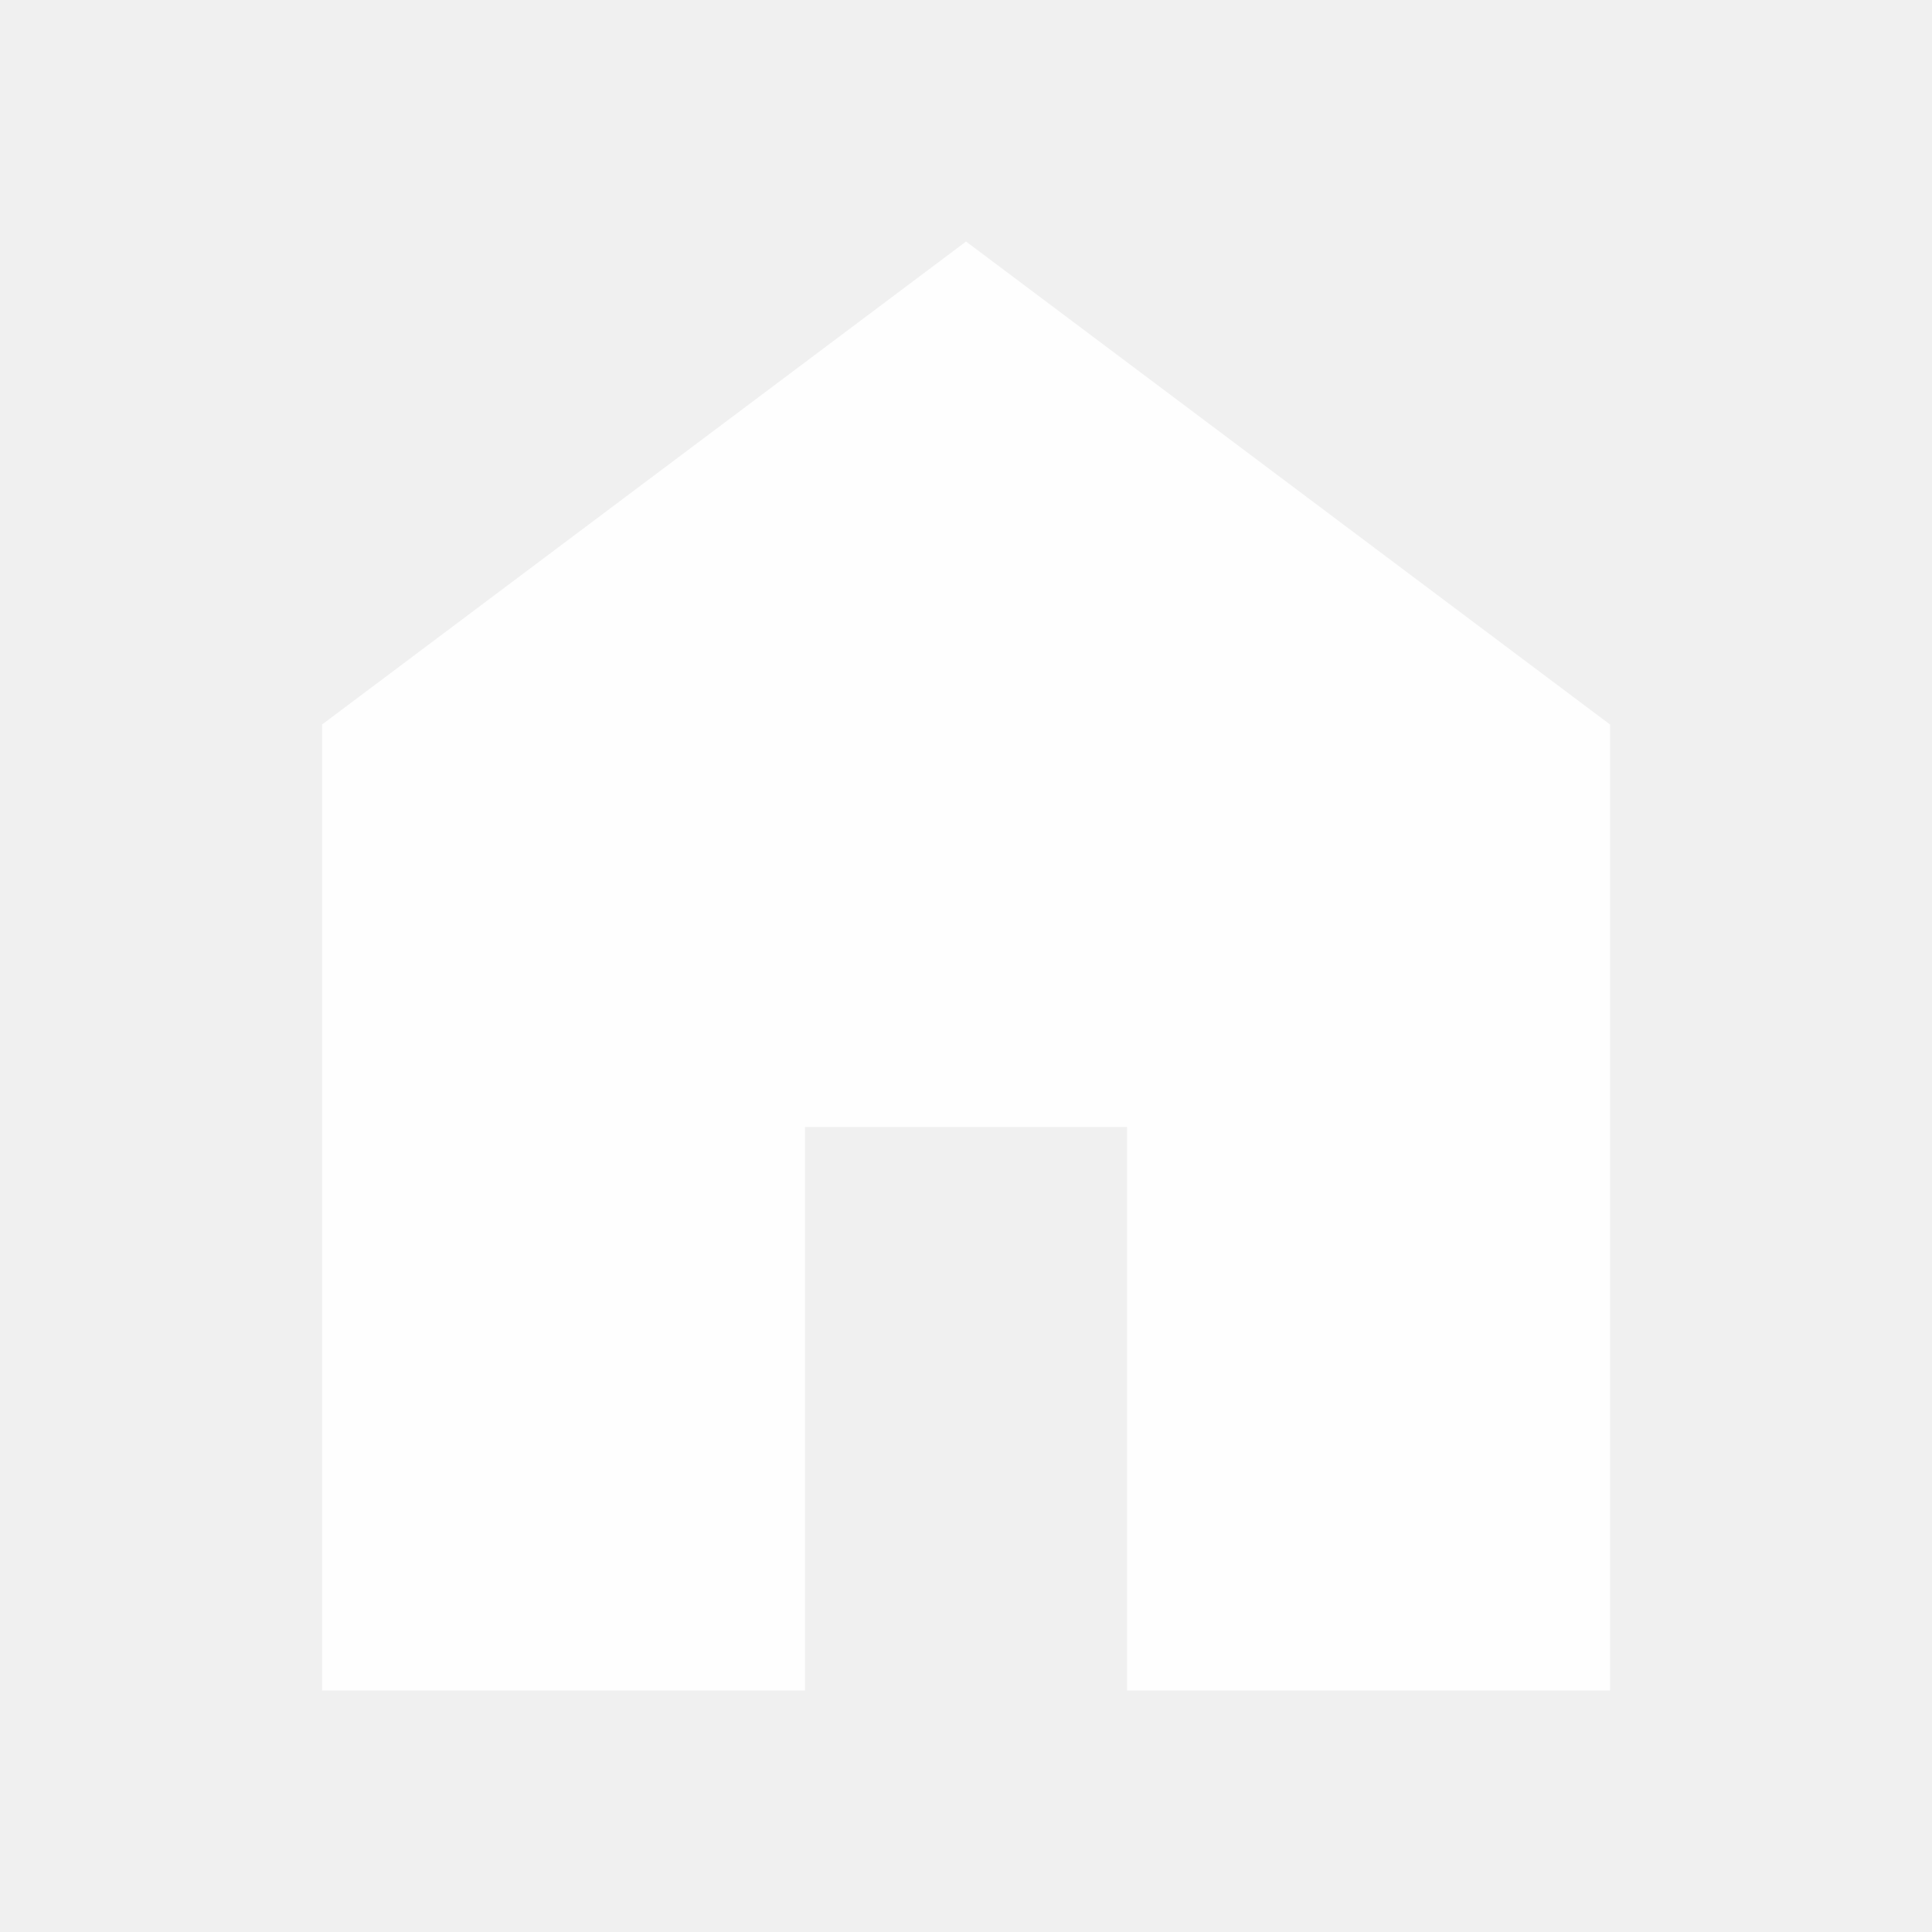
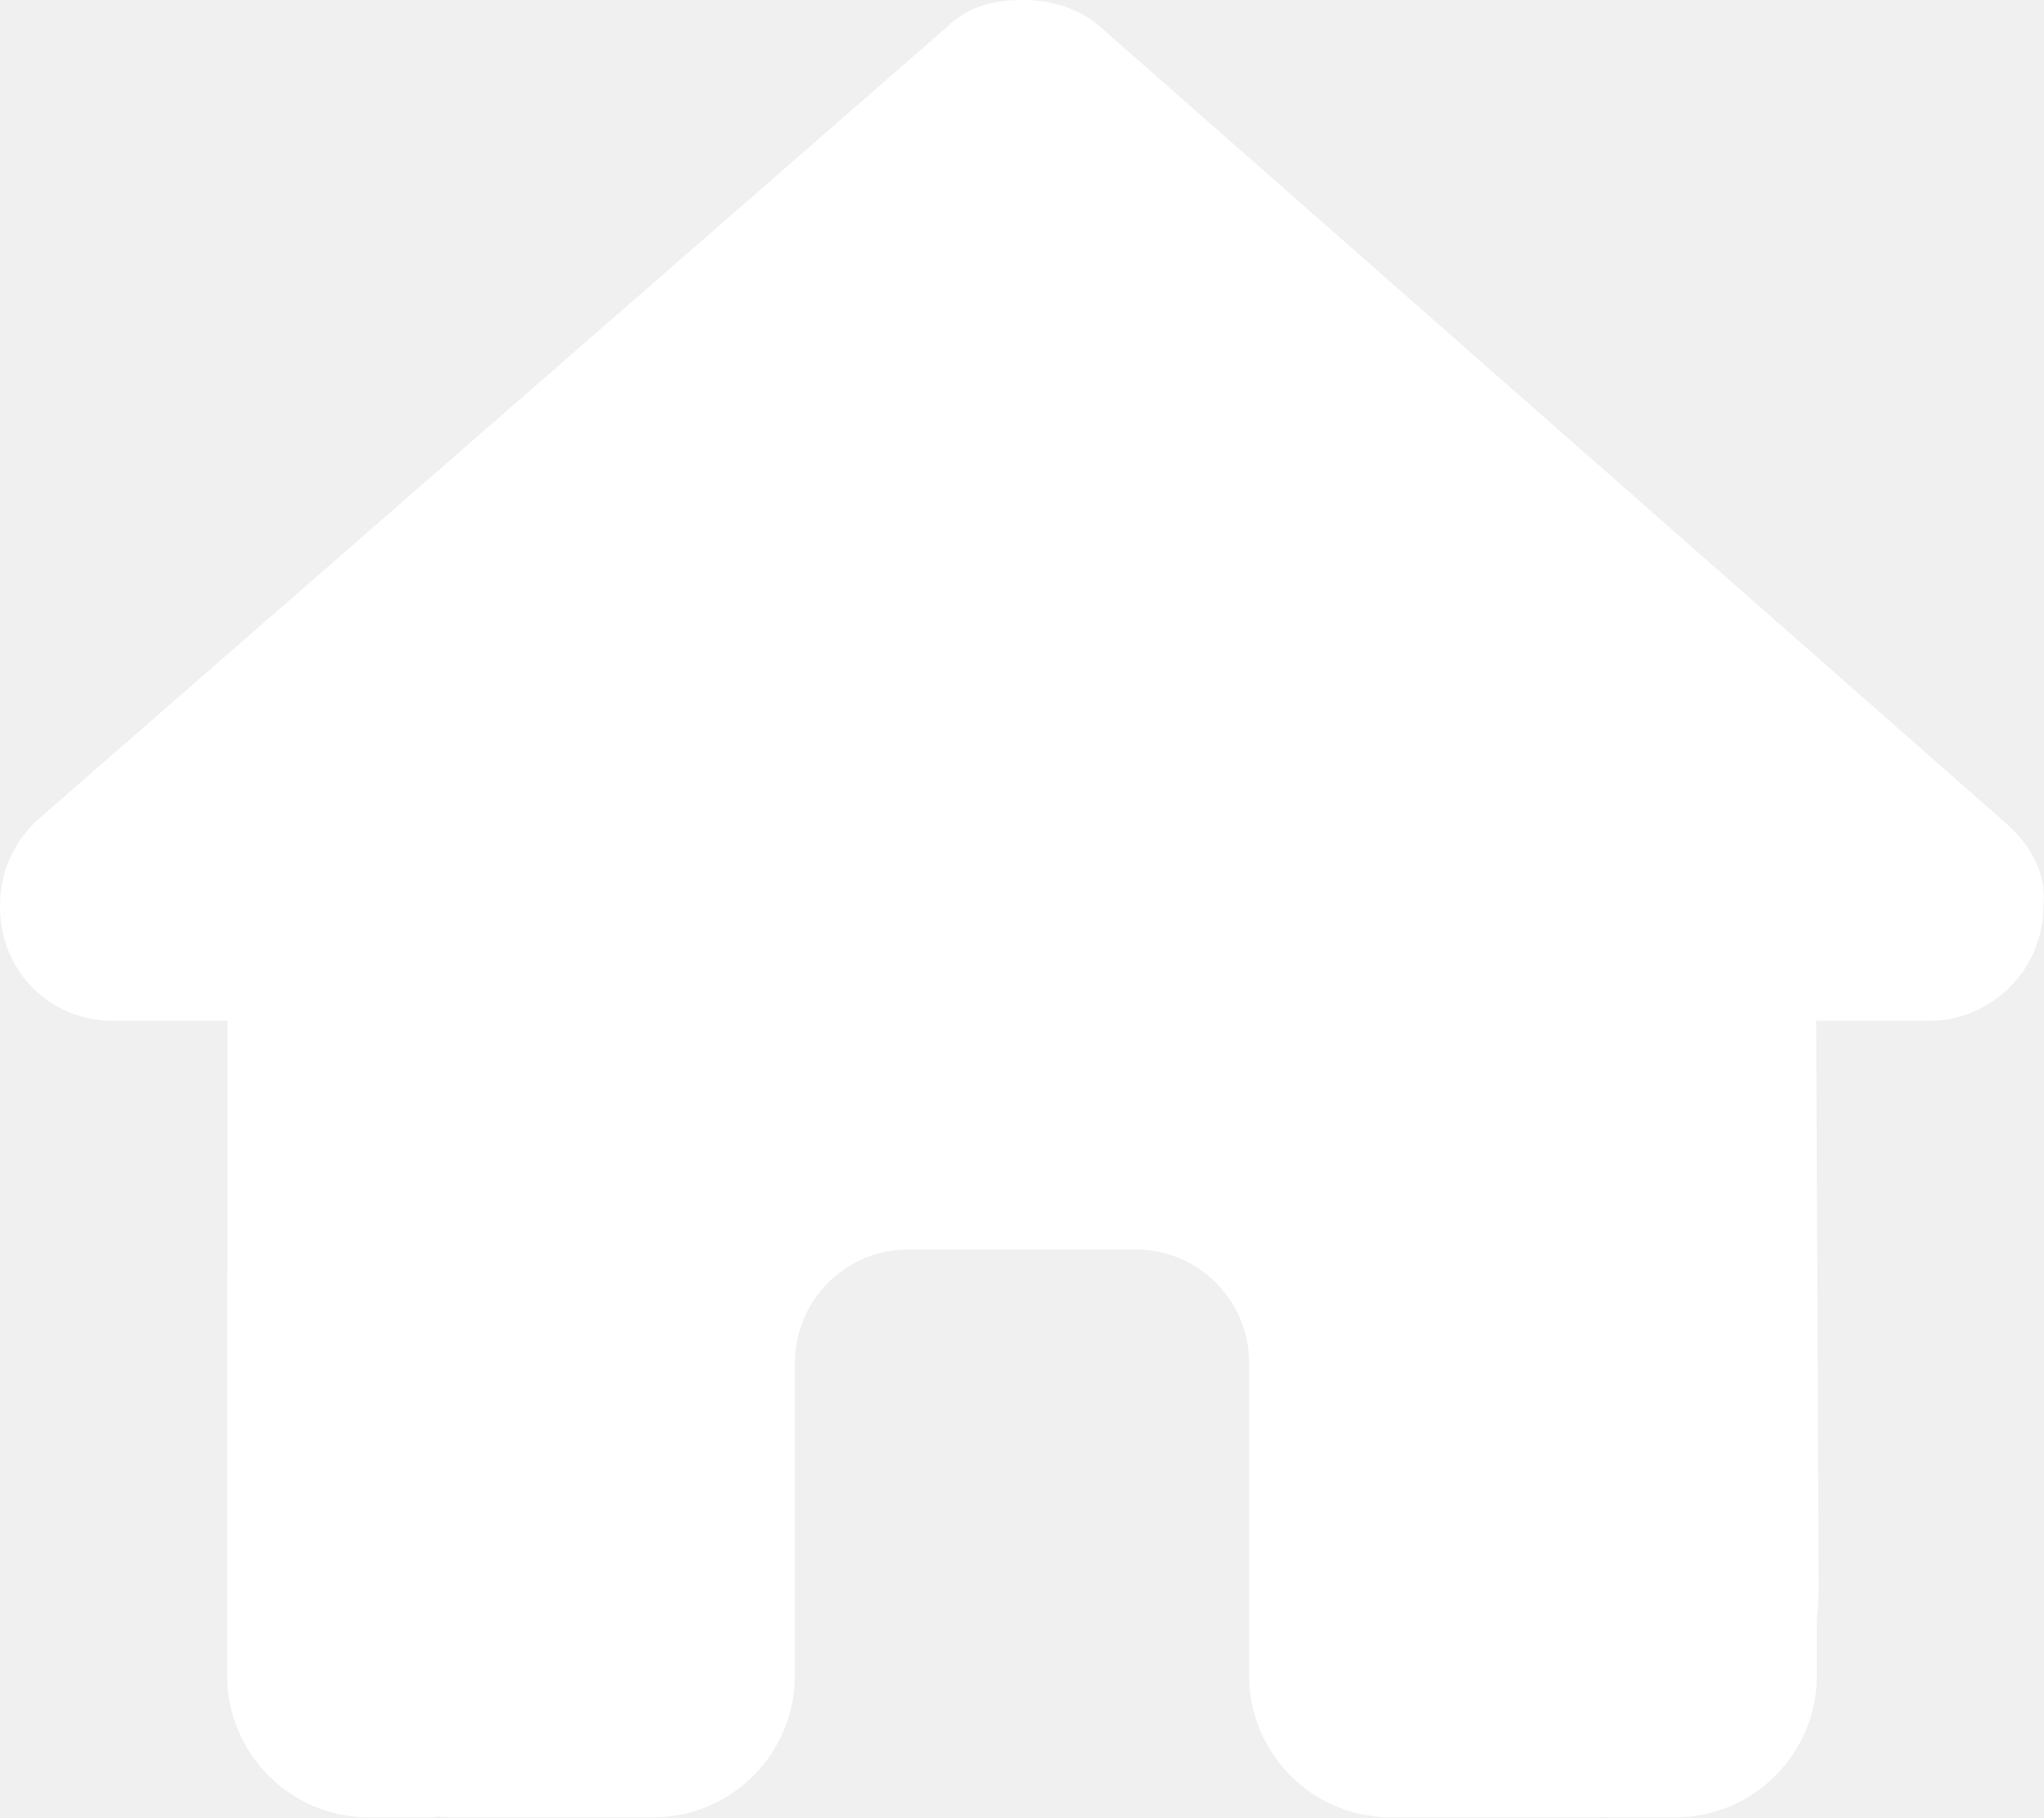
- <svg xmlns="http://www.w3.org/2000/svg" width="30" height="30" viewBox="0 0 30 30" fill="none">
-   <mask id="mask0_296_899" style="mask-type:alpha" maskUnits="userSpaceOnUse" x="0" y="0" width="30" height="30">
-     <rect width="30" height="30" fill="#D9D9D9" />
-   </mask>
-   <g mask="url(#mask0_296_899)">
-     <path d="M5.001 26.25V11.25L15.001 3.75L25.001 11.25V26.25H17.501V17.5H12.501V26.25H5.001Z" fill="white" fill-opacity="0.9" />
-   </g>
+ <svg xmlns="http://www.w3.org/2000/svg" viewBox="0 0 576 512">
+   <path d="M575.8 255.5c0 18-15 32.1-32 32.1h-32l.7 160.2c0 2.7-.2 5.4-.5 8.1V472c0 22.1-17.9 40-40 40H456c-1.1 0-2.2 0-3.3-.1c-1.4 .1-2.8 .1-4.2 .1H416 392c-22.1 0-40-17.9-40-40V448 384c0-17.7-14.3-32-32-32H256c-17.7 0-32 14.3-32 32v64 24c0 22.1-17.9 40-40 40H160 128.1c-1.5 0-3-.1-4.5-.2c-1.2 .1-2.4 .2-3.6 .2H104c-22.1 0-40-17.9-40-40V360c0-.9 0-1.9 .1-2.8V287.6H32c-18 0-32-14-32-32.1c0-9 3-17 10-24L266.4 8c7-7 15-8 22-8s15 2 21 7L564.8 231.5c8 7 12 15 11 24z" fill="#ffffff" />
</svg>
